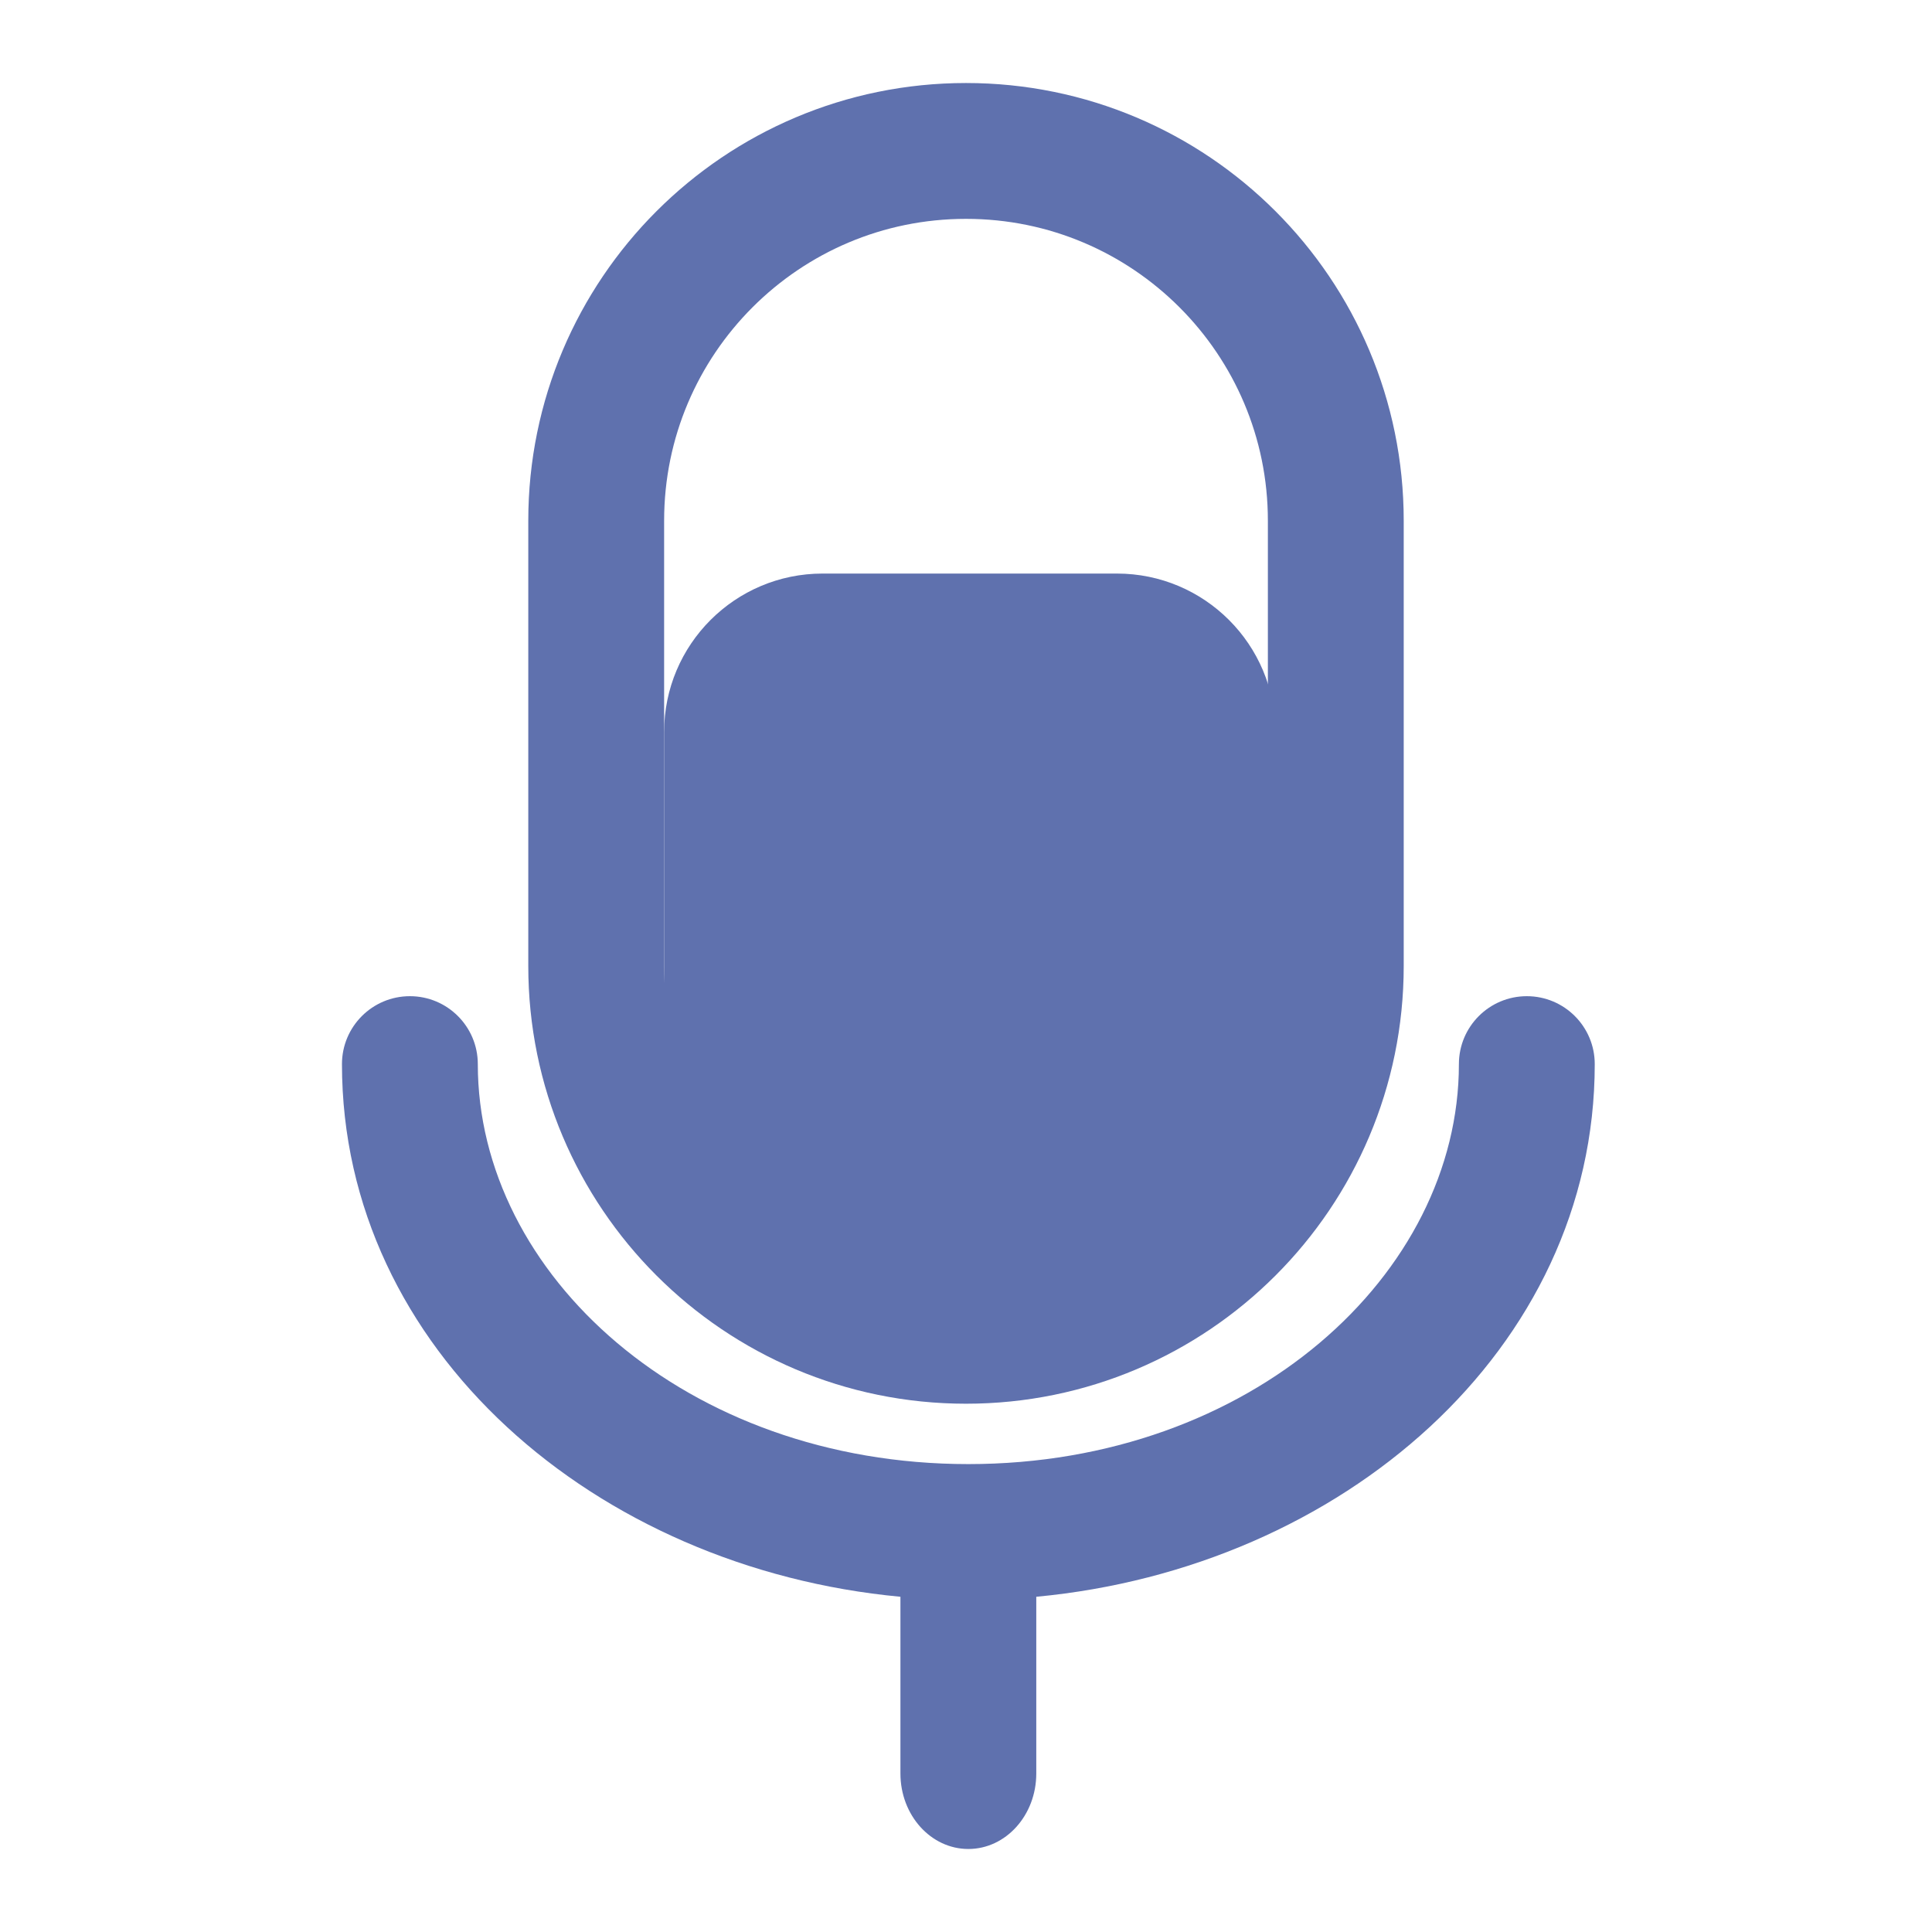
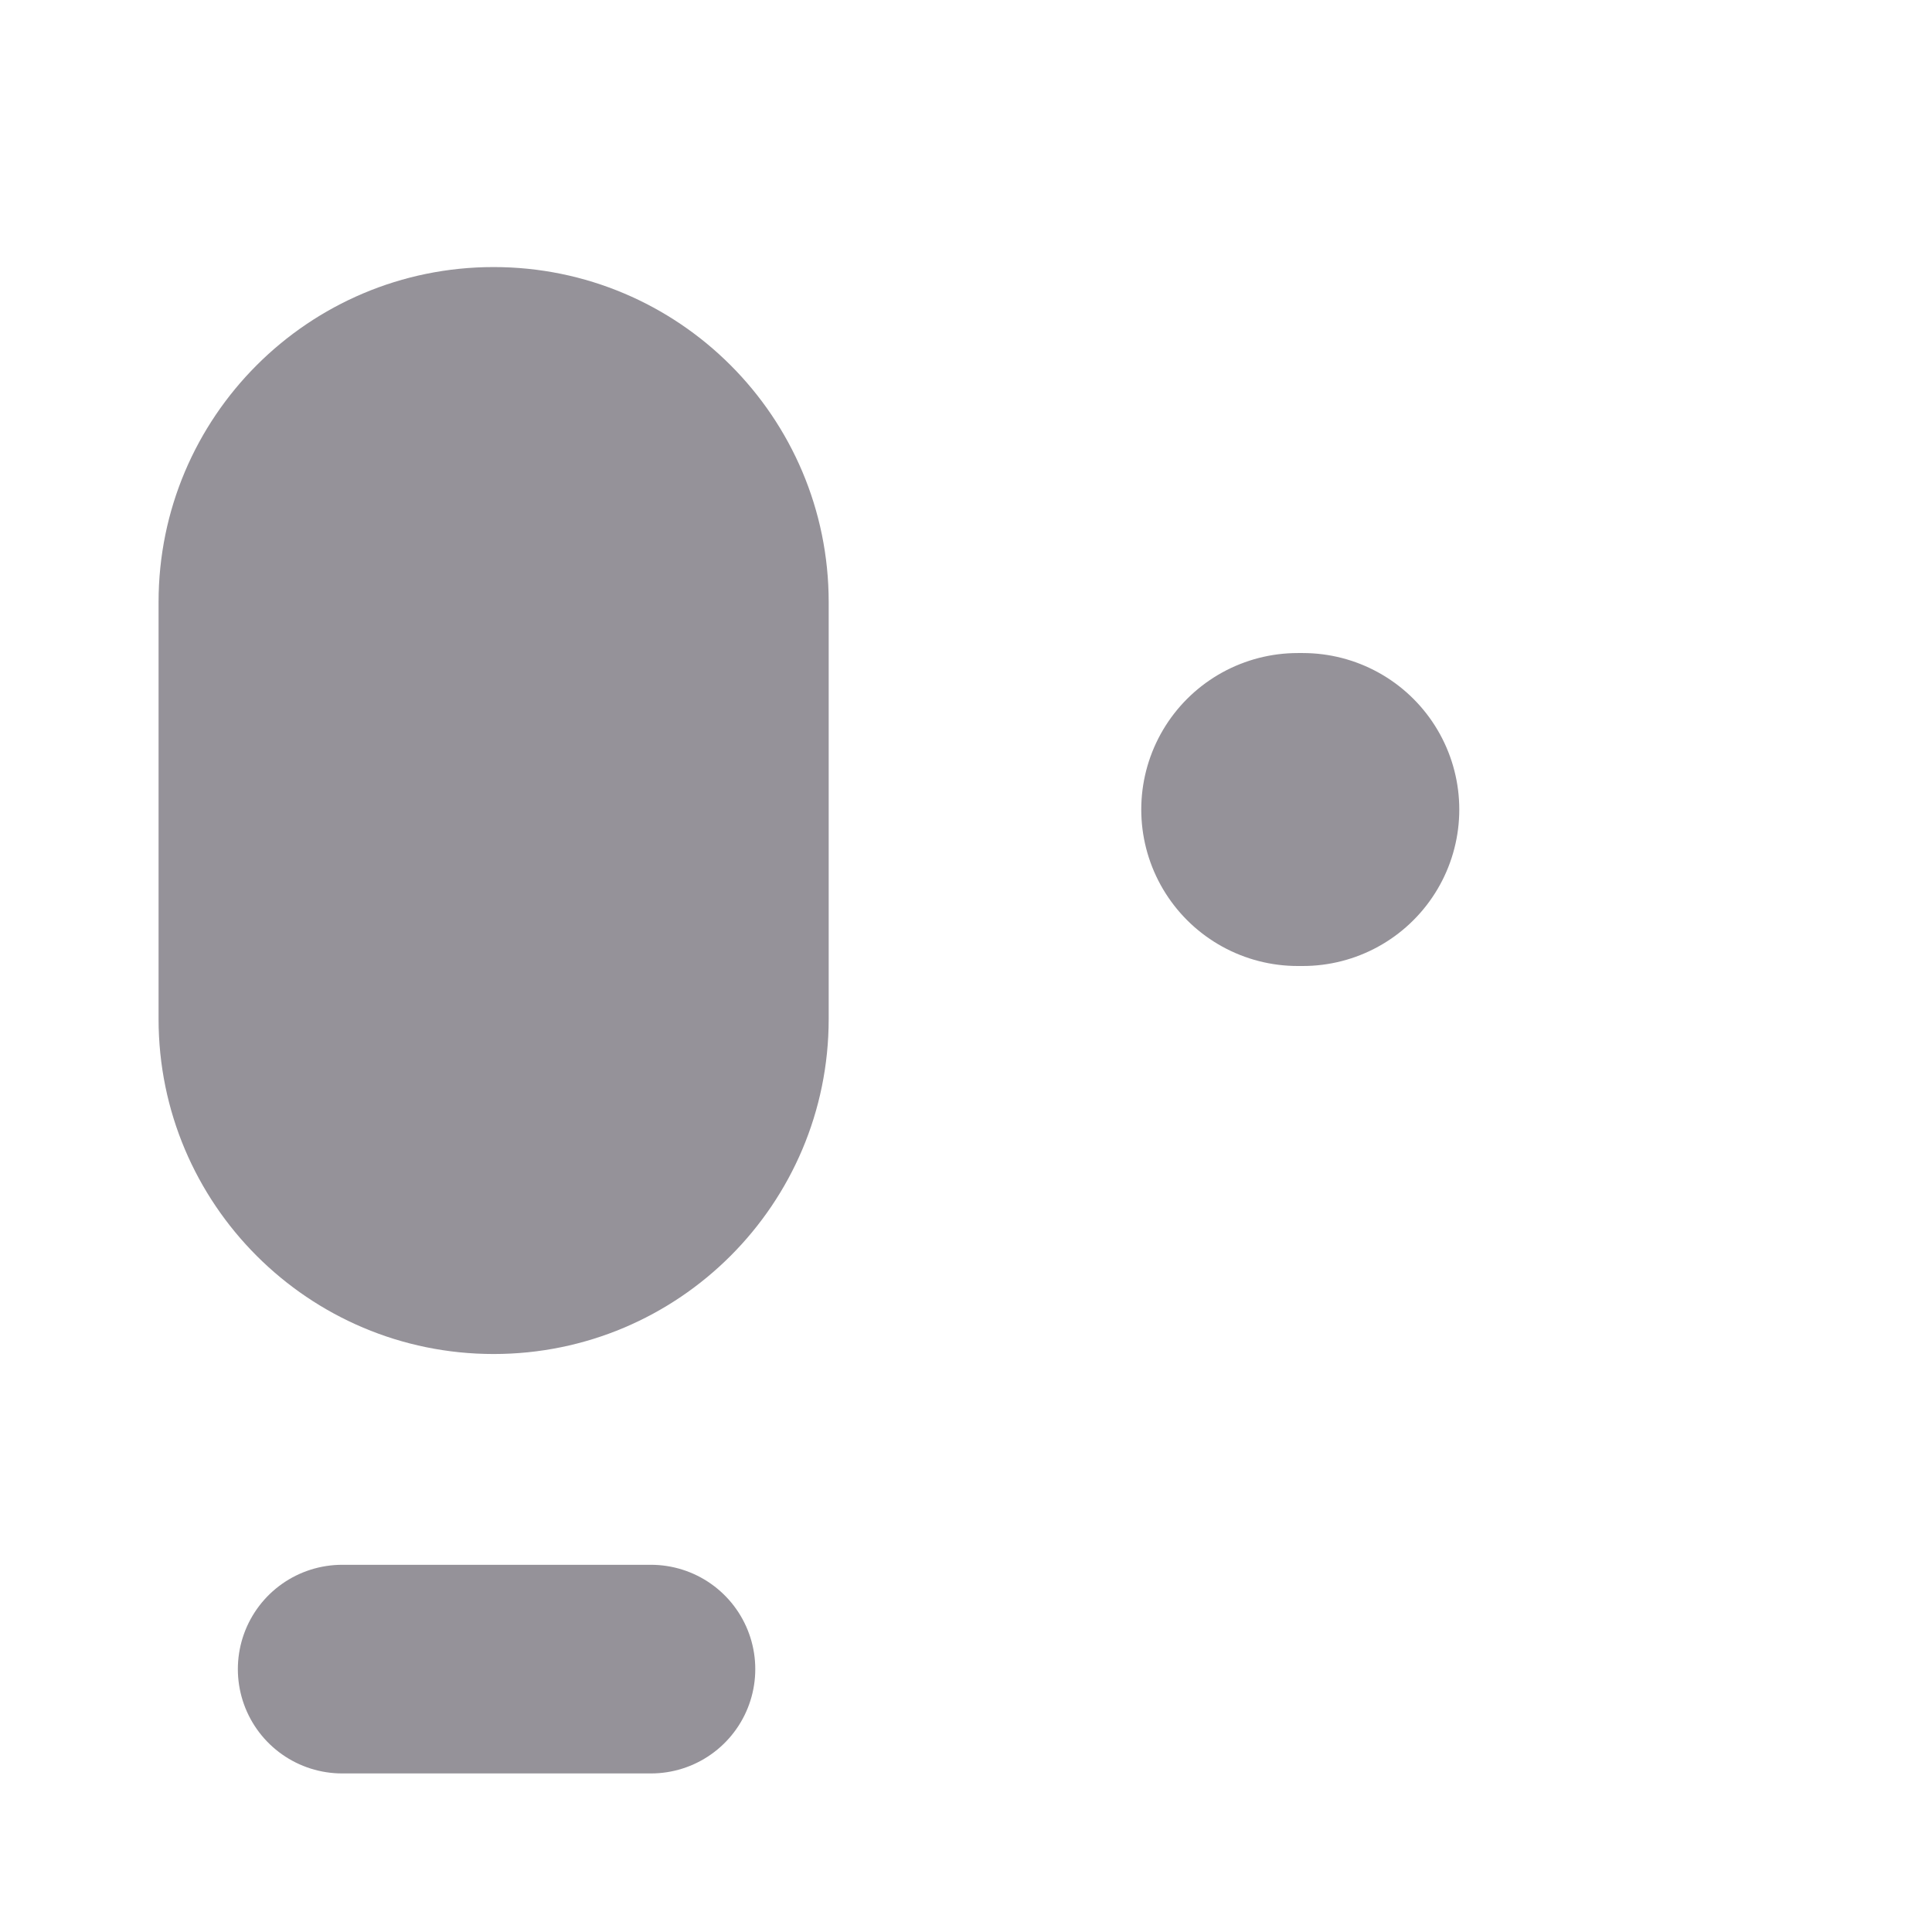
- <svg xmlns="http://www.w3.org/2000/svg" width="256" height="256" viewBox="0 0 256 256" fill="none">
-   <rect x="79" y="20" width="98" height="157" rx="49" stroke="#5F71AE" stroke-width="18" />
-   <rect x="88" y="76" width="81" height="94" rx="21" fill="#5F71AE" />
-   <path fill-rule="evenodd" clip-rule="evenodd" d="M63.312 141C63.312 136.029 59.283 132 54.312 132C49.341 132 45.312 136.029 45.312 141C45.312 178.858 78.913 207.797 119.312 211.58V235C119.312 240.523 123.341 245 128.312 245C133.283 245 137.312 240.523 137.312 235V211.58C177.711 207.797 211.312 178.858 211.312 141C211.312 136.029 207.283 132 202.312 132C197.341 132 193.312 136.029 193.312 141C193.312 168.845 165.768 194 128.312 194C90.856 194 63.312 168.845 63.312 141Z" fill="#5F71AE" />
+ <svg xmlns="http://www.w3.org/2000/svg" width="463" height="463" viewBox="0 0 463 463" fill="none">
+   <path d="M38 144.297C38 99.95 73.95 64 118.297 64V64C162.644 64 198.594 99.95 198.594 144.297V244.189C198.594 288.535 162.644 324.486 118.297 324.486V324.486C73.95 324.486 38 288.535 38 244.188V144.297Z" fill="#959299" />
+   <path d="M156 400H82" stroke="#959299" stroke-width="50" stroke-linecap="round" stroke-linejoin="round" />
+   <path d="M312.214 194H311" stroke="#959299" stroke-width="75" stroke-linecap="round" stroke-linejoin="round" />
</svg>
